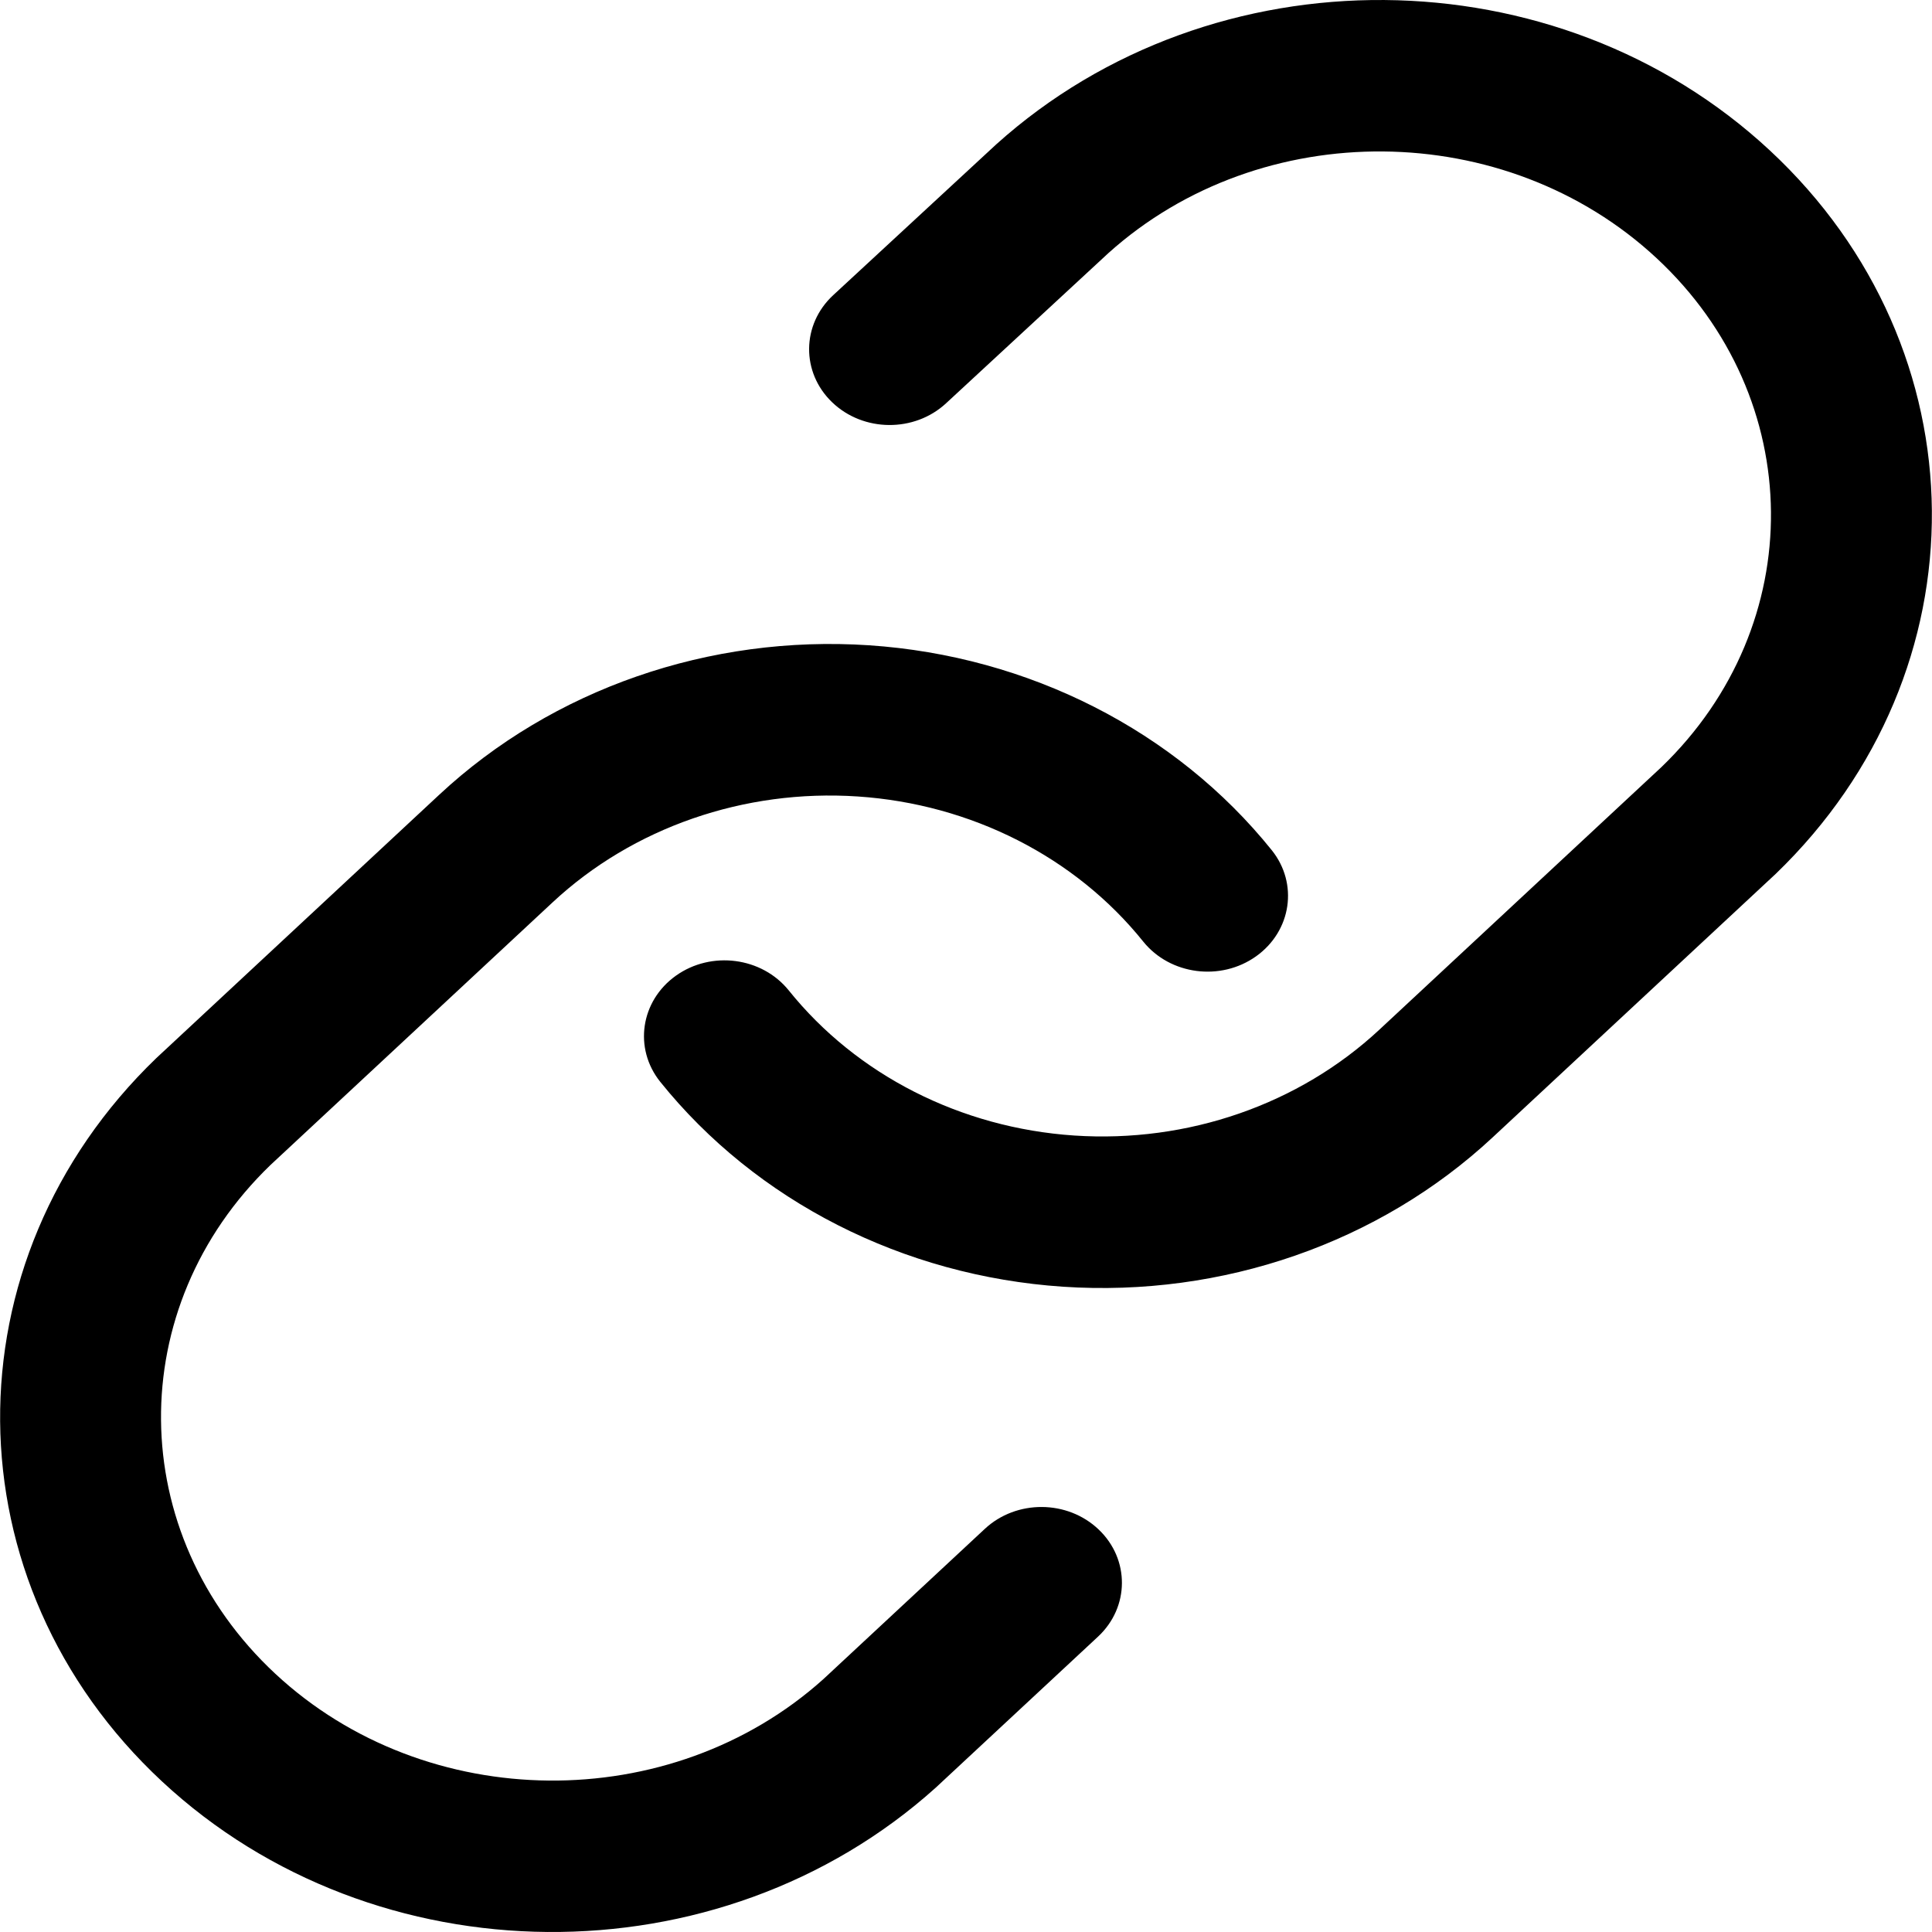
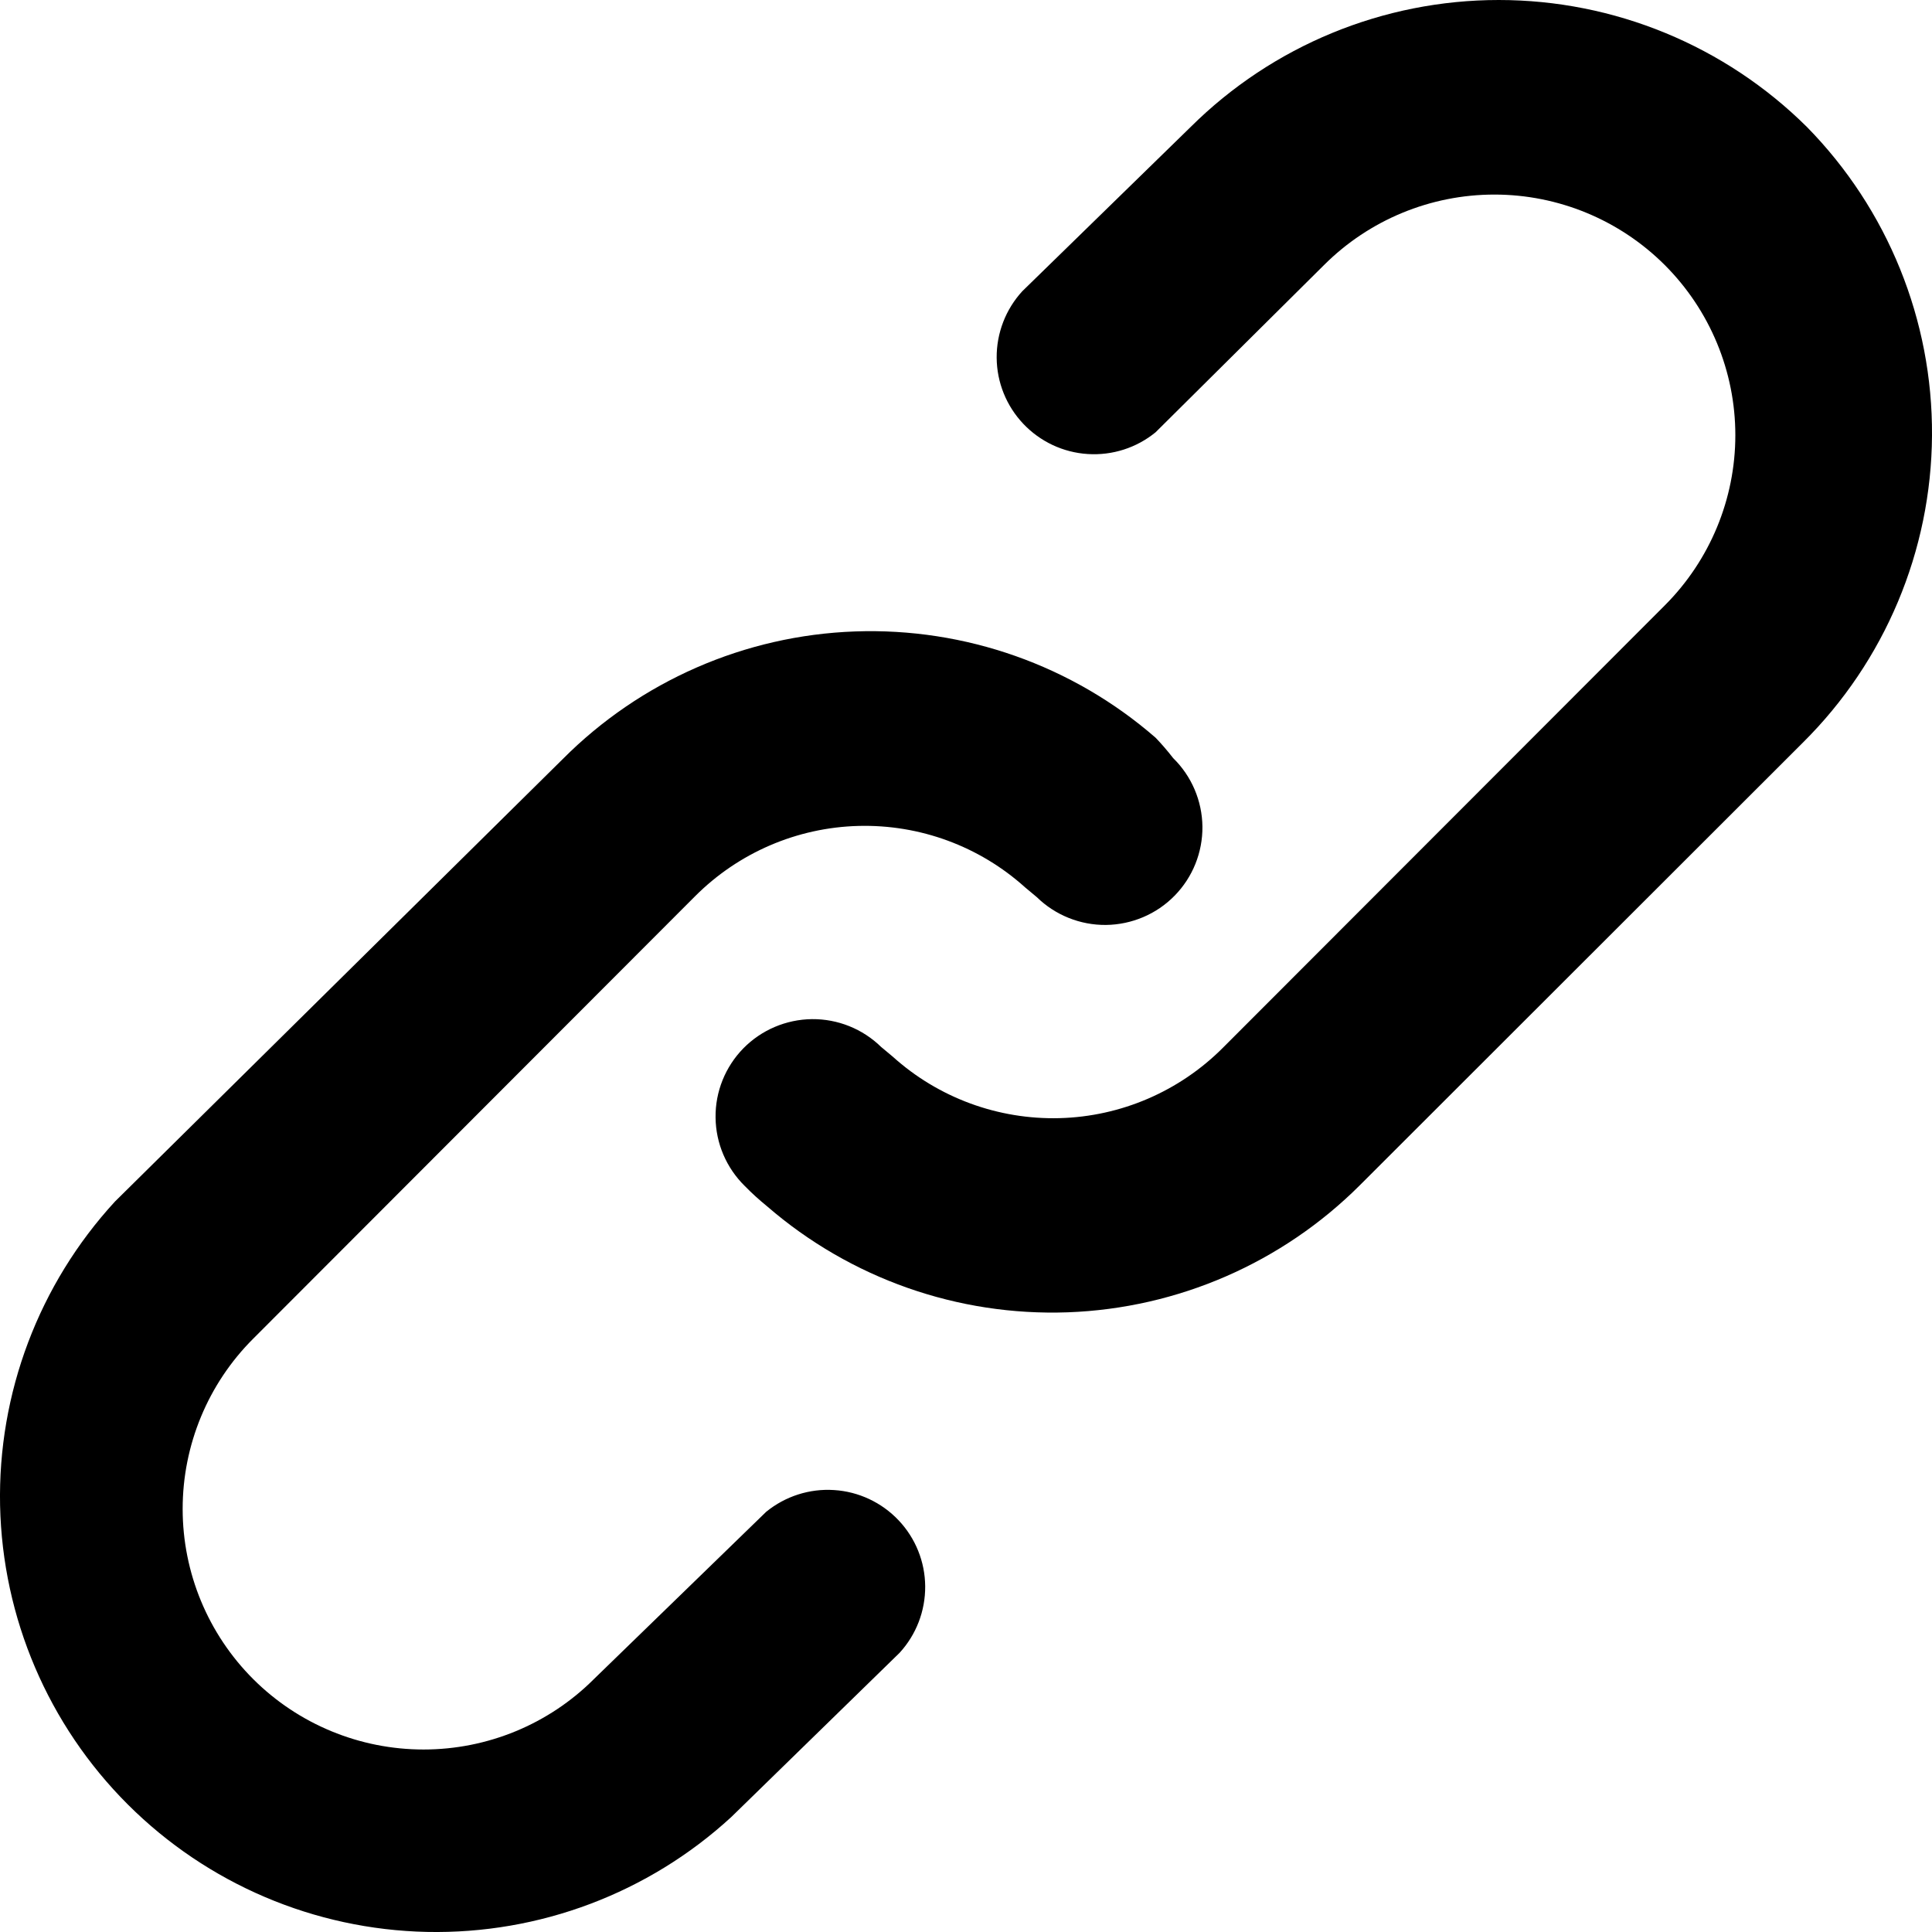
- <svg xmlns="http://www.w3.org/2000/svg" width="24px" height="24px" viewBox="0 0 24 24" version="1.1">
-   <defs />
-   <g id="Page-1" stroke="none" stroke-width="1" fill="none" fill-rule="evenodd">
-     <g id="Link24" fill="#000000" fill-rule="nonzero">
-       <path d="M8.202,13.439 C7.869,13.024 7.956,12.434 8.397,12.12 C8.837,11.807 9.464,11.889 9.798,12.303 C10.642,13.354 11.936,14.012 13.345,14.106 C14.755,14.2 16.138,13.72 17.135,12.791 L20.639,9.529 C22.476,7.759 22.45,4.949 20.58,3.208 C18.704,1.462 15.667,1.438 13.769,3.144 L11.752,5.01 C11.359,5.374 10.725,5.369 10.338,4.998 C9.951,4.628 9.956,4.032 10.35,3.667 L12.377,1.792 C15.068,-0.627 19.341,-0.593 21.987,1.87 C24.638,4.338 24.676,8.334 22.058,10.856 L18.542,14.129 C17.134,15.44 15.187,16.116 13.204,15.984 C11.22,15.851 9.395,14.923 8.202,13.439 Z M15.798,10.561 C16.131,10.976 16.044,11.566 15.603,11.88 C15.163,12.193 14.536,12.111 14.202,11.697 C13.358,10.646 12.064,9.988 10.655,9.894 C9.245,9.8 7.862,10.28 6.865,11.209 L3.361,14.471 C1.524,16.241 1.55,19.051 3.42,20.792 C5.296,22.538 8.333,22.562 10.229,20.858 L12.234,18.992 C12.626,18.627 13.26,18.63 13.648,19 C14.036,19.369 14.033,19.965 13.64,20.331 L11.623,22.208 C8.932,24.627 4.659,24.593 2.013,22.13 C-0.638,19.662 -0.676,15.666 1.942,13.144 L5.458,9.871 C6.866,8.56 8.813,7.884 10.796,8.016 C12.78,8.149 14.605,9.077 15.798,10.561 Z" />
-     </g>
+ <svg xmlns="http://www.w3.org/2000/svg" width="24" height="24" viewBox="0 0 24 24" fill="none">
+   <g clip-path="url(#clip0)">
+     <path d="M9.518 18.78L7.378 20.858C6.817 21.419 6.055 21.733 5.262 21.733C4.468 21.733 3.707 21.419 3.145 20.858C2.584 20.297 2.269 19.537 2.269 18.744C2.269 17.951 2.584 17.19 3.145 16.63L8.635 11.133C9.174 10.593 9.9 10.28 10.664 10.26C11.427 10.24 12.168 10.513 12.735 11.024L12.88 11.145C13.109 11.369 13.419 11.493 13.739 11.49C14.06 11.486 14.367 11.356 14.591 11.127C14.816 10.898 14.94 10.589 14.937 10.268C14.933 9.948 14.803 9.642 14.573 9.417C14.505 9.329 14.432 9.244 14.355 9.164C13.323 8.266 11.988 7.795 10.621 7.844C9.253 7.893 7.956 8.46 6.991 9.429L1.428 14.926C0.483 15.954 -0.028 17.307 0.001 18.702C0.031 20.098 0.599 21.428 1.587 22.415C2.575 23.402 3.906 23.969 5.303 23.999C6.7 24.028 8.054 23.518 9.083 22.573L11.175 20.532C11.382 20.306 11.495 20.012 11.493 19.706C11.491 19.401 11.373 19.108 11.163 18.886C10.953 18.664 10.666 18.529 10.361 18.51C10.056 18.49 9.755 18.587 9.518 18.78V18.78ZM22.446 1.577C21.428 0.567 20.052 0 18.618 0C17.184 0 15.808 0.567 14.791 1.577L12.699 3.618C12.492 3.844 12.379 4.139 12.381 4.444C12.383 4.749 12.501 5.042 12.711 5.264C12.921 5.486 13.207 5.621 13.512 5.64C13.818 5.66 14.119 5.563 14.355 5.37L16.448 3.292C17.009 2.732 17.77 2.417 18.564 2.417C19.358 2.417 20.119 2.732 20.68 3.292C21.241 3.853 21.557 4.613 21.557 5.406C21.557 6.199 21.241 6.96 20.68 7.521L15.19 13.017C14.651 13.557 13.925 13.87 13.162 13.89C12.399 13.91 11.657 13.637 11.09 13.126L10.945 13.005C10.716 12.781 10.407 12.657 10.086 12.66C9.765 12.664 9.459 12.794 9.234 13.023C9.01 13.252 8.885 13.561 8.889 13.882C8.892 14.202 9.023 14.508 9.252 14.733C9.34 14.823 9.433 14.907 9.53 14.986C10.564 15.881 11.898 16.351 13.265 16.302C14.632 16.252 15.929 15.687 16.895 14.721L22.397 9.224C23.415 8.214 23.991 6.843 24 5.41C24.009 3.978 23.45 2.599 22.446 1.577V1.577Z" fill="#000000" />
  </g>
+   <defs>
+     <clipPath id="clip0">
+       <rect width="24" height="24" fill="#000000" />
+     </clipPath>
+   </defs>
</svg>
